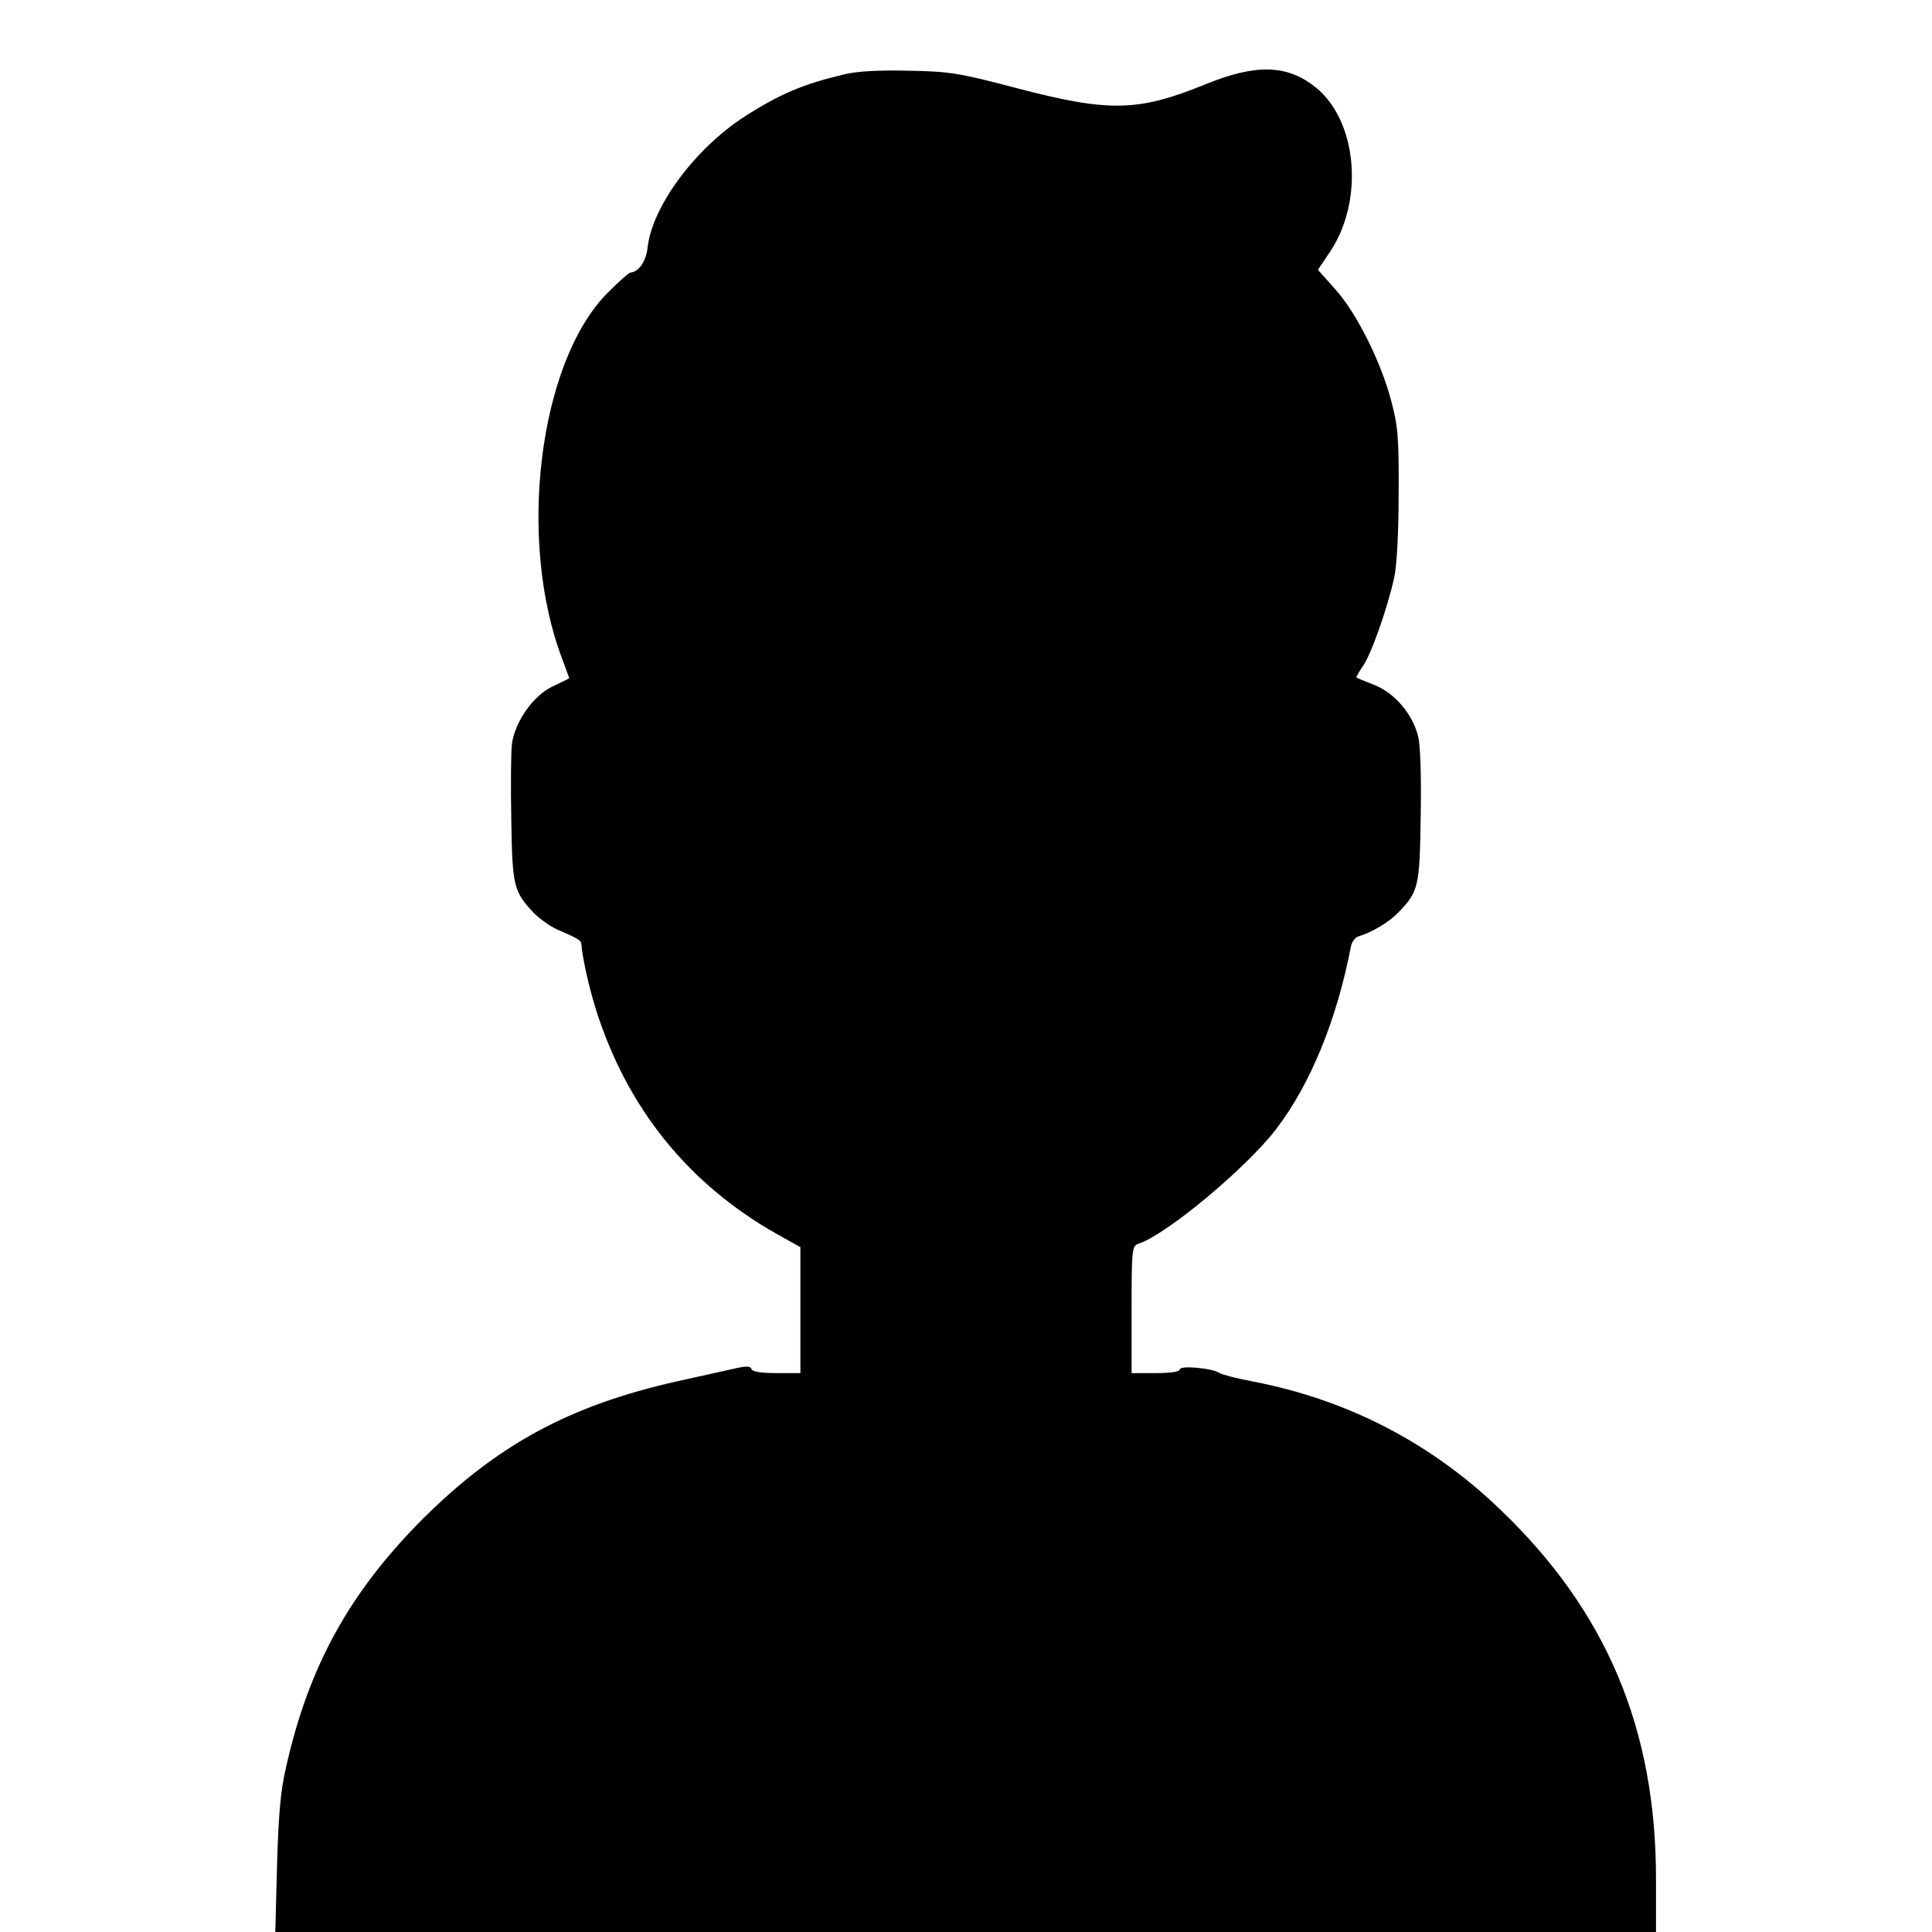
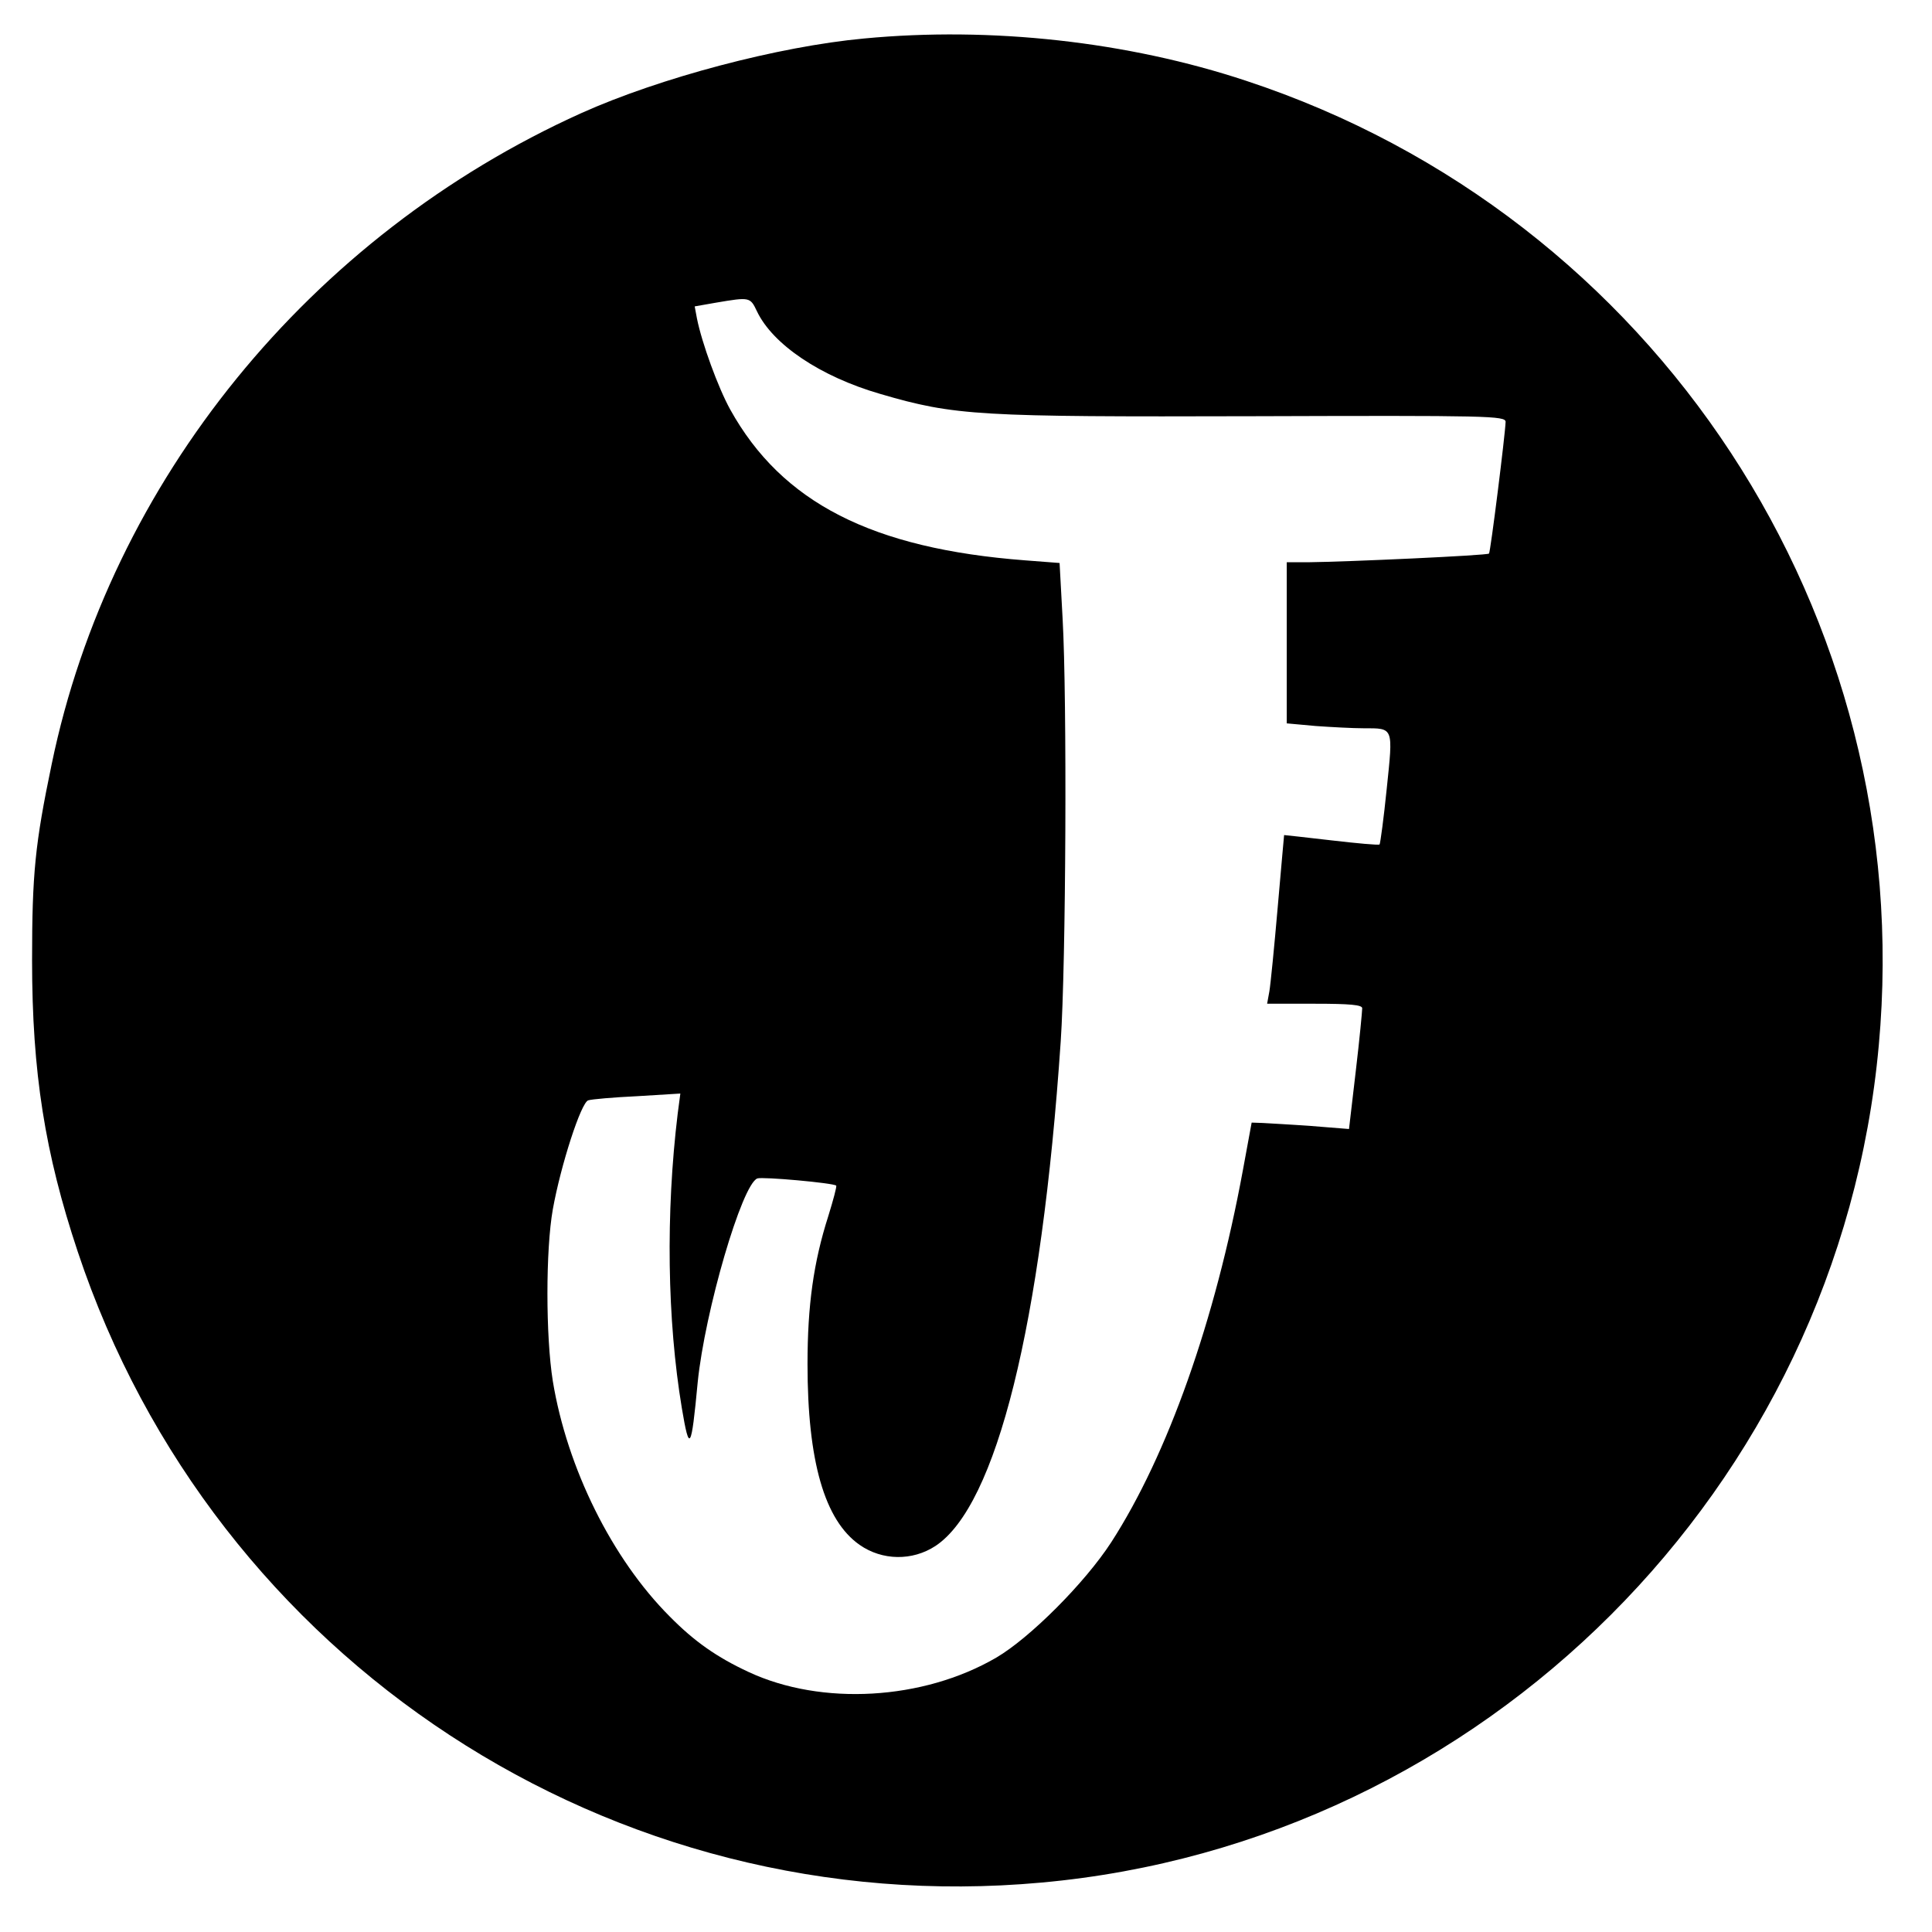
- <svg xmlns="http://www.w3.org/2000/svg" version="1.0" width="560pt" height="560pt" viewBox="0 0 560 560" preserveAspectRatio="xMidYMid meet">
-   <g transform="translate(0,560) scale(0.1,-0.1)" fill="#000000" stroke="none">
-     <path d="M2445 5384 c-117 -28 -184 -56 -287 -122 -144 -93 -268 -261 -281 -380 -4 -39 -26 -71 -50 -72 -4 0 -34 -27 -67 -60 -198 -201 -262 -716 -130 -1061 11 -30 20 -54 20 -55 0 0 -21 -11 -47 -23 -56 -26 -109 -100 -119 -166 -3 -23 -4 -122 -2 -221 3 -195 7 -208 66 -271 17 -17 48 -39 69 -48 58 -25 68 -31 68 -41 3 -38 21 -122 42 -189 90 -286 268 -507 525 -652 l68 -38 0 -182 0 -183 -69 0 c-44 0 -71 4 -73 12 -3 9 -16 9 -54 0 -27 -6 -100 -22 -162 -36 -312 -70 -521 -184 -738 -400 -212 -213 -330 -428 -395 -719 -16 -68 -22 -142 -26 -284 l-5 -193 2001 0 2001 0 0 154 c0 436 -144 777 -453 1072 -200 192 -440 316 -712 369 -49 9 -94 21 -100 25 -17 14 -115 23 -115 11 0 -7 -27 -11 -70 -11 l-70 0 0 184 c0 175 1 185 20 191 79 25 311 218 398 331 100 130 177 318 218 532 3 13 12 25 22 28 40 12 88 41 115 69 59 61 62 74 65 281 2 119 -1 207 -8 232 -17 64 -68 123 -125 146 -28 11 -52 21 -53 22 -2 1 6 15 17 31 24 32 72 168 92 258 8 37 13 131 13 245 1 161 -2 196 -22 270 -30 113 -100 253 -162 322 l-50 56 35 52 c100 149 79 382 -43 478 -82 65 -172 67 -317 8 -197 -80 -279 -82 -550 -11 -163 43 -192 48 -310 50 -87 2 -150 -1 -190 -11z" />
+ <svg xmlns="http://www.w3.org/2000/svg" version="1.0" width="512pt" height="512pt" viewBox="0 0 512 512" preserveAspectRatio="xMidYMid meet">
+   <g transform="translate(0,512) scale(0.1,-0.1)" fill="#000000" stroke="none">
+     <path d="M2290 5018 c-227 -21 -541 -104 -750 -198 -718 -324 -1248 -975 -1403 -1725 -44 -211 -52 -290 -52 -520 0 -297 34 -511 121 -772 361 -1084 1417 -1776 2554 -1672 1172 106 2113 1047 2219 2219 104 1138 -591 2198 -1677 2556 -314 104 -675 144 -1012 112z m-284 -723 c42 -88 168 -173 327 -219 198 -58 260 -61 990 -59 623 2 667 1 667 -15 -1 -33 -40 -345 -44 -349 -4 -5 -378 -22 -478 -23 l-58 0 0 -214 0 -213 77 -7 c42 -3 99 -6 127 -6 80 0 78 4 61 -160 -8 -79 -17 -145 -19 -148 -3 -2 -60 3 -128 11 -68 8 -124 14 -125 14 0 -1 -8 -87 -17 -192 -9 -104 -19 -205 -22 -222 l-6 -33 126 0 c94 0 126 -3 126 -12 0 -7 -7 -82 -17 -166 l-18 -154 -100 8 c-55 4 -113 7 -129 8 l-29 1 -23 -125 c-74 -402 -200 -756 -349 -987 -70 -108 -216 -254 -305 -306 -194 -113 -463 -128 -656 -38 -84 39 -144 81 -209 147 -153 153 -272 393 -310 624 -19 119 -19 348 0 455 21 117 75 284 94 289 9 3 67 8 130 11 l114 7 -7 -53 c-32 -264 -28 -547 11 -781 20 -119 25 -112 42 69 19 188 117 524 158 540 14 5 202 -12 209 -19 2 -2 -8 -39 -21 -81 -39 -122 -55 -236 -55 -392 0 -257 45 -414 138 -479 60 -42 140 -43 201 -3 162 107 281 586 332 1337 14 205 17 910 5 1121 l-8 147 -91 7 c-406 31 -645 153 -782 400 -32 58 -75 176 -88 241 l-6 32 57 10 c89 15 90 15 108 -23z" />
  </g>
</svg>
